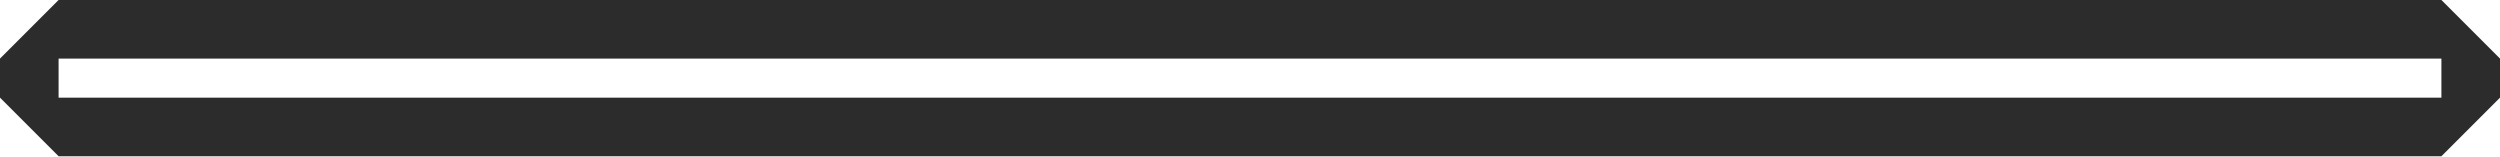
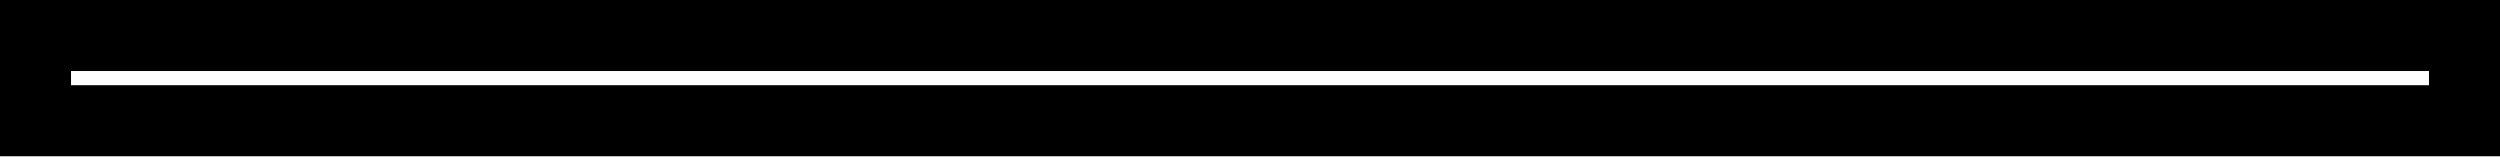
- <svg xmlns="http://www.w3.org/2000/svg" class="icon" viewBox="0 0 1024.0 64.0" version="1.1" width="200.0" height="12.5">
-   <path d="M24.0 0 L1000.0 0 L1024.0 24.0 L1024.0 40.0 L1000.0 64.0 L24.0 64.0 L0 40.0 L0 24.0 ZM24.0 24.0 L1000.0 24.0 L1000.0 40.0 L24.0 40.0 Z" fill="#2c2c2c" fill-rule="evenodd" />
+ <svg xmlns="http://www.w3.org/2000/svg" class="icon" viewBox="0 0 2816.0 176.0" version="1.1" width="200.0" height="12.5">
+   <path d="M0 0 L2816.0 0 L2816.0 176.0 L0 176.0 ZM80.0 80.0 L2736.0 80.0 L2736.0 96.0 L80.0 96.0 Z" fill="#000000" fill-rule="evenodd" />
</svg>
